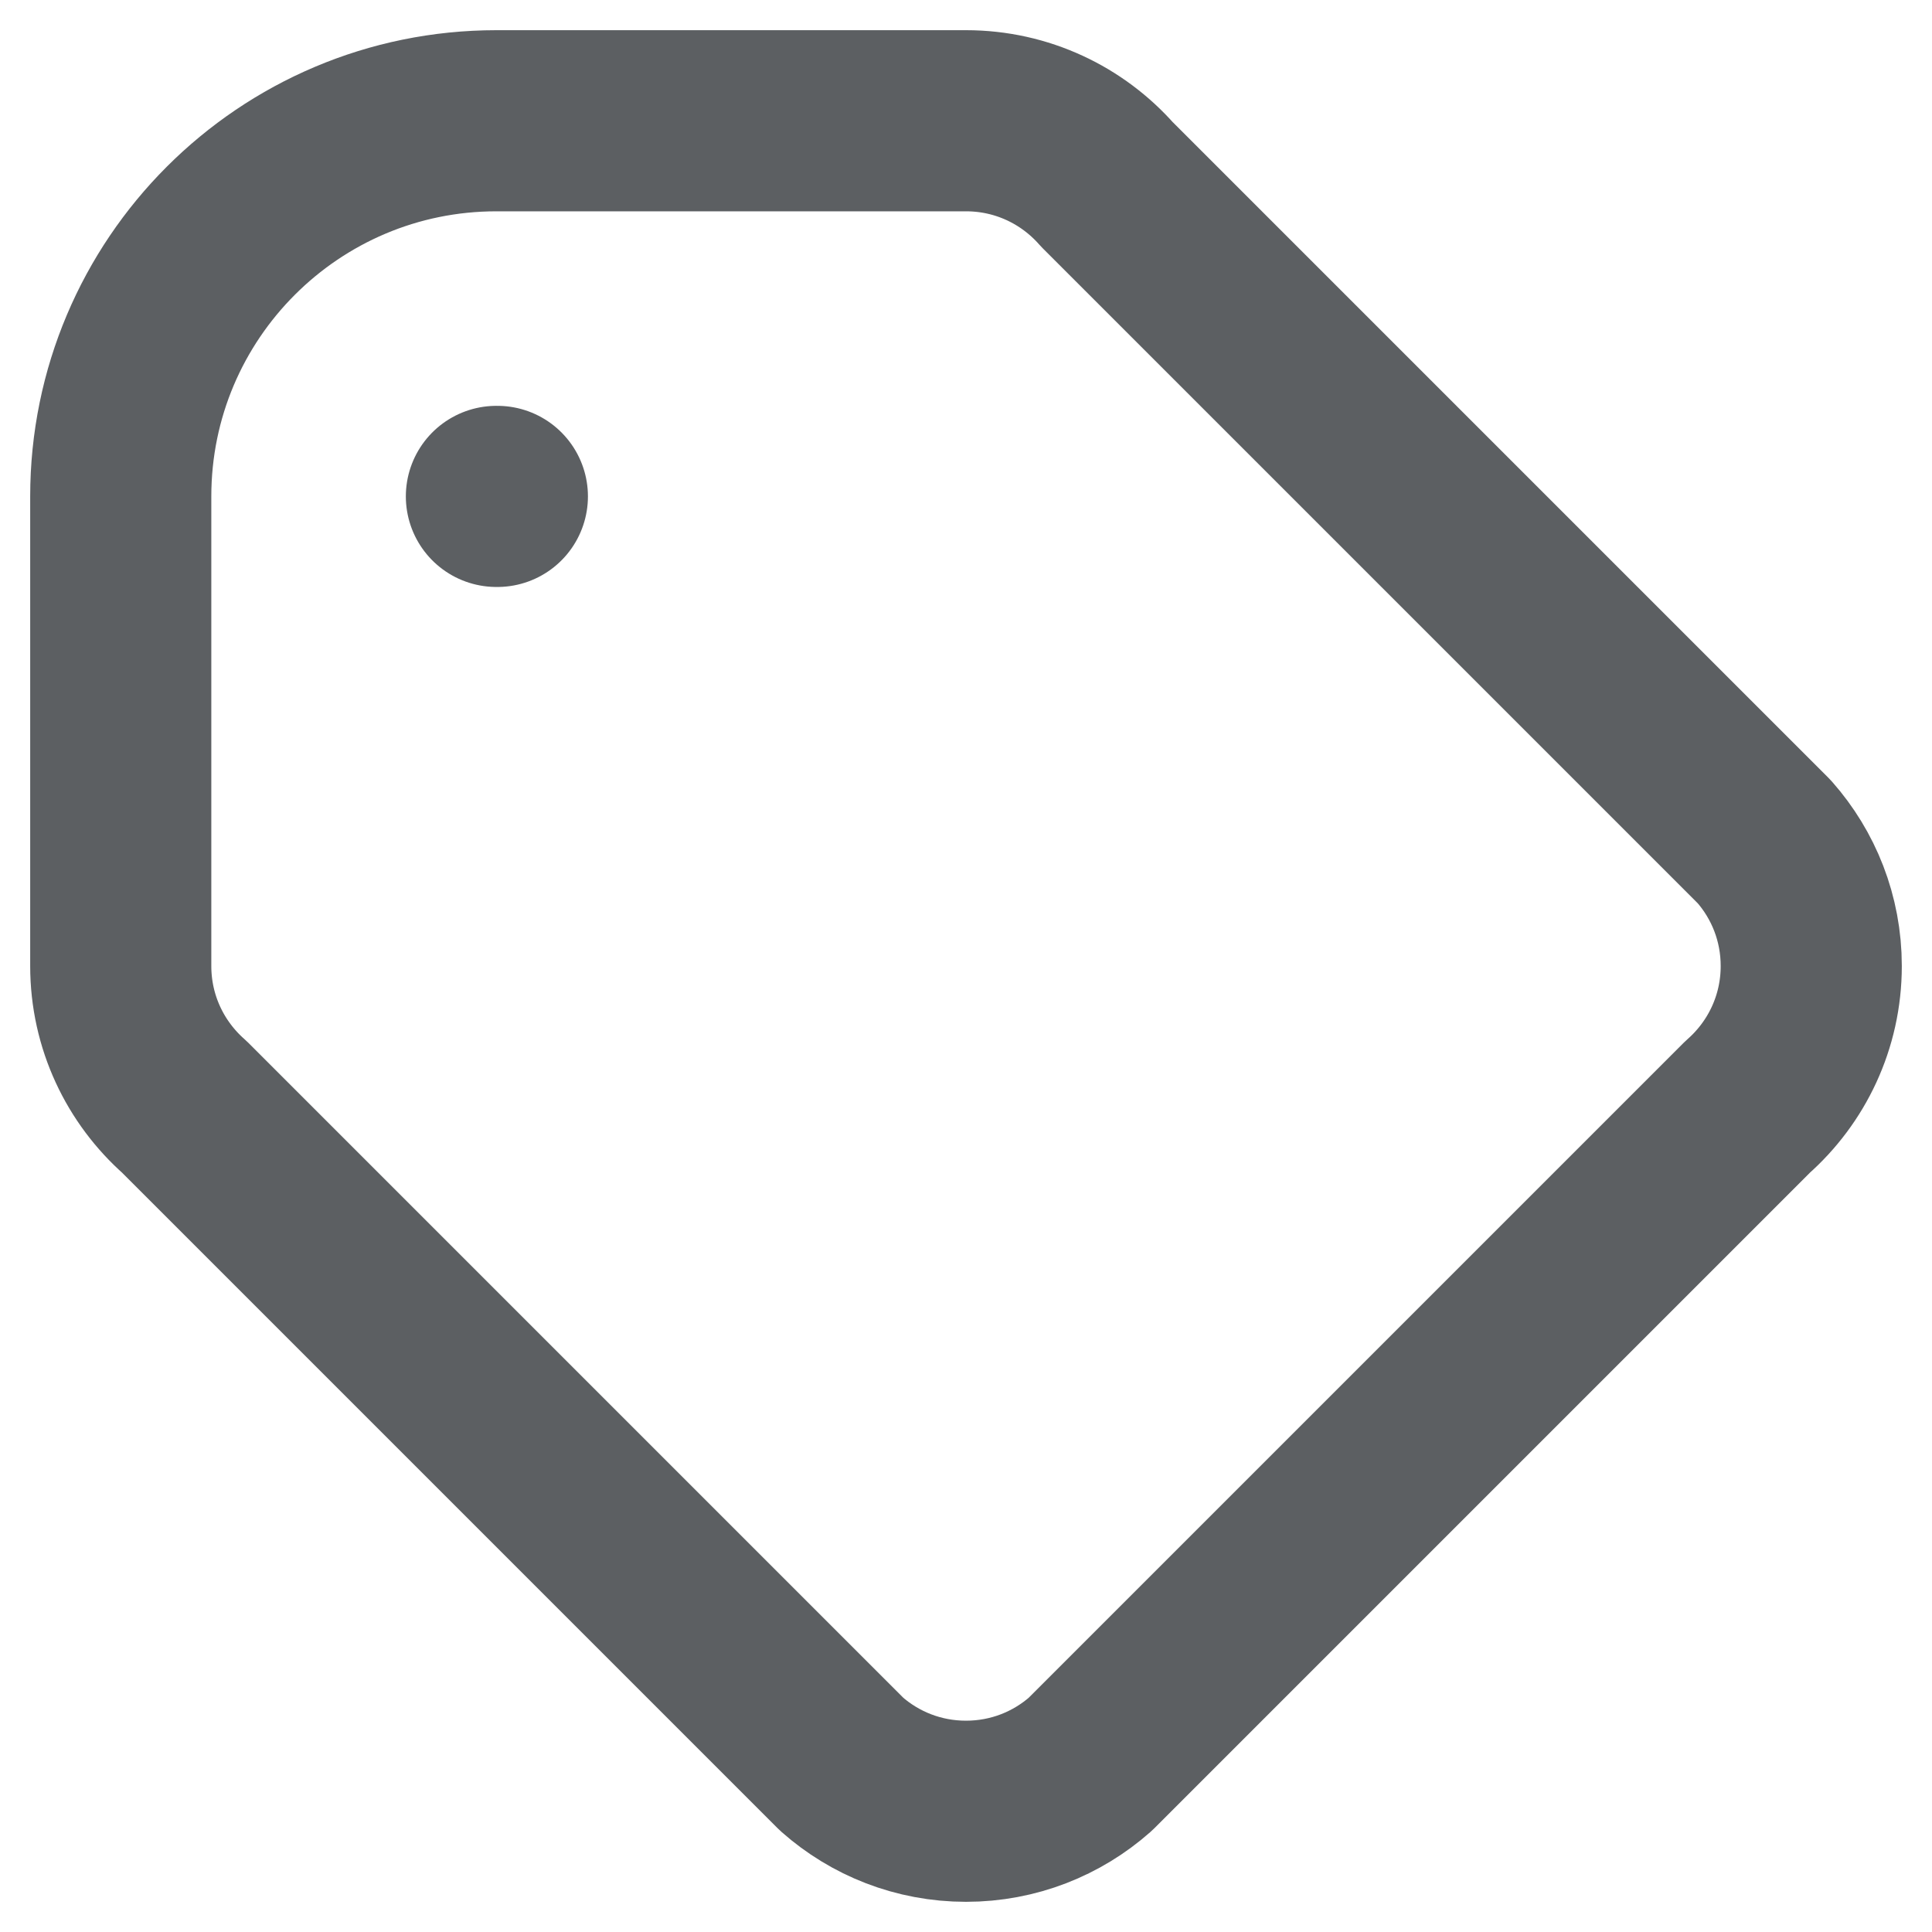
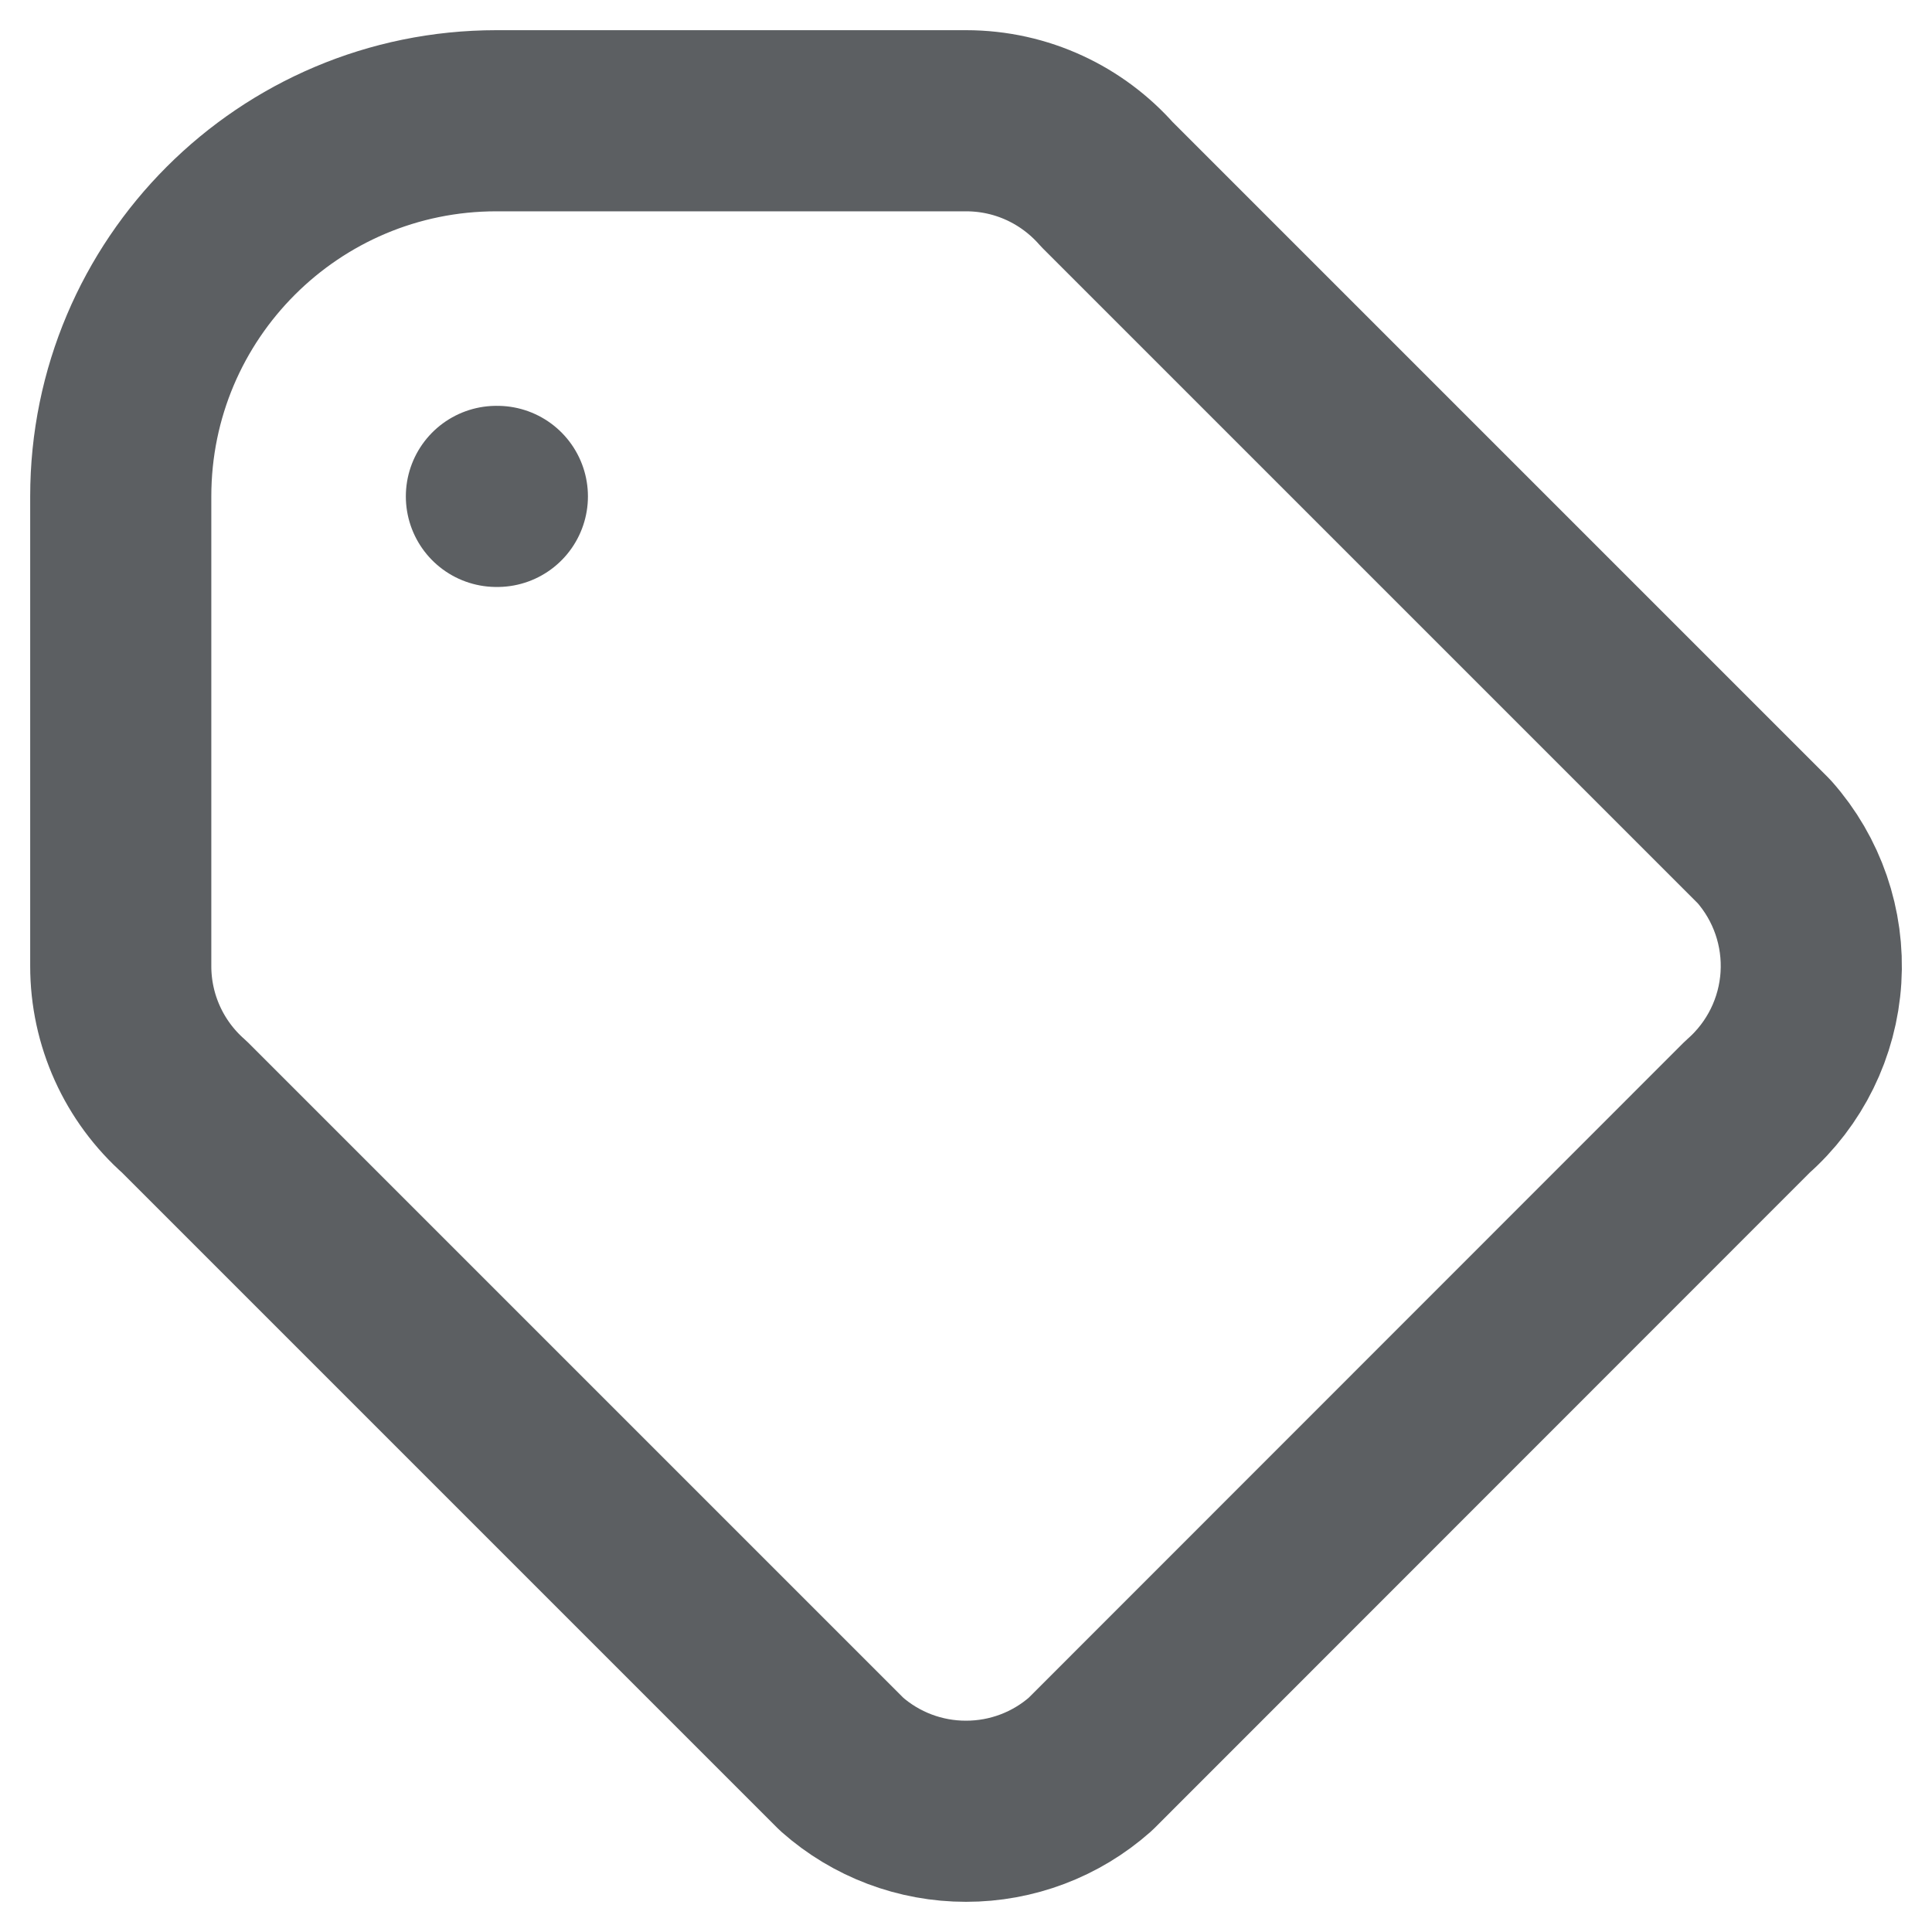
- <svg xmlns="http://www.w3.org/2000/svg" width="16" height="16" viewBox="0 0 16 16" fill="none">
-   <path d="M4.111 4.111H4.119M1 4.111C1 2.393 2.393 1 4.111 1H8C8.465 1 8.882 1.204 9.167 1.527L14.611 6.971C14.853 7.245 15 7.605 15 8C15 8.465 14.796 8.882 14.473 9.167L9.029 14.611C8.755 14.853 8.395 15 8 15C7.605 15 7.245 14.853 6.971 14.611L1.527 9.167C1.204 8.882 1 8.465 1 8V4.111Z" stroke="#5C5F62" stroke-width="1.5" stroke-linecap="round" stroke-linejoin="round" />
+ <svg xmlns="http://www.w3.org/2000/svg" width="16" height="16" fill="none">
+   <path stroke="#5C5F62" stroke-linecap="round" stroke-linejoin="round" stroke-width="1.5" d="M4.111 4.111h.008M1 4.111A3.111 3.111 0 0 1 4.111 1H8c.465 0 .882.204 1.167.527L14.61 6.97a1.552 1.552 0 0 1-.138 2.196L9.03 14.61A1.55 1.55 0 0 1 8 15a1.55 1.55 0 0 1-1.029-.389L1.527 9.167A1.552 1.552 0 0 1 1 8V4.111Z" />
</svg>
